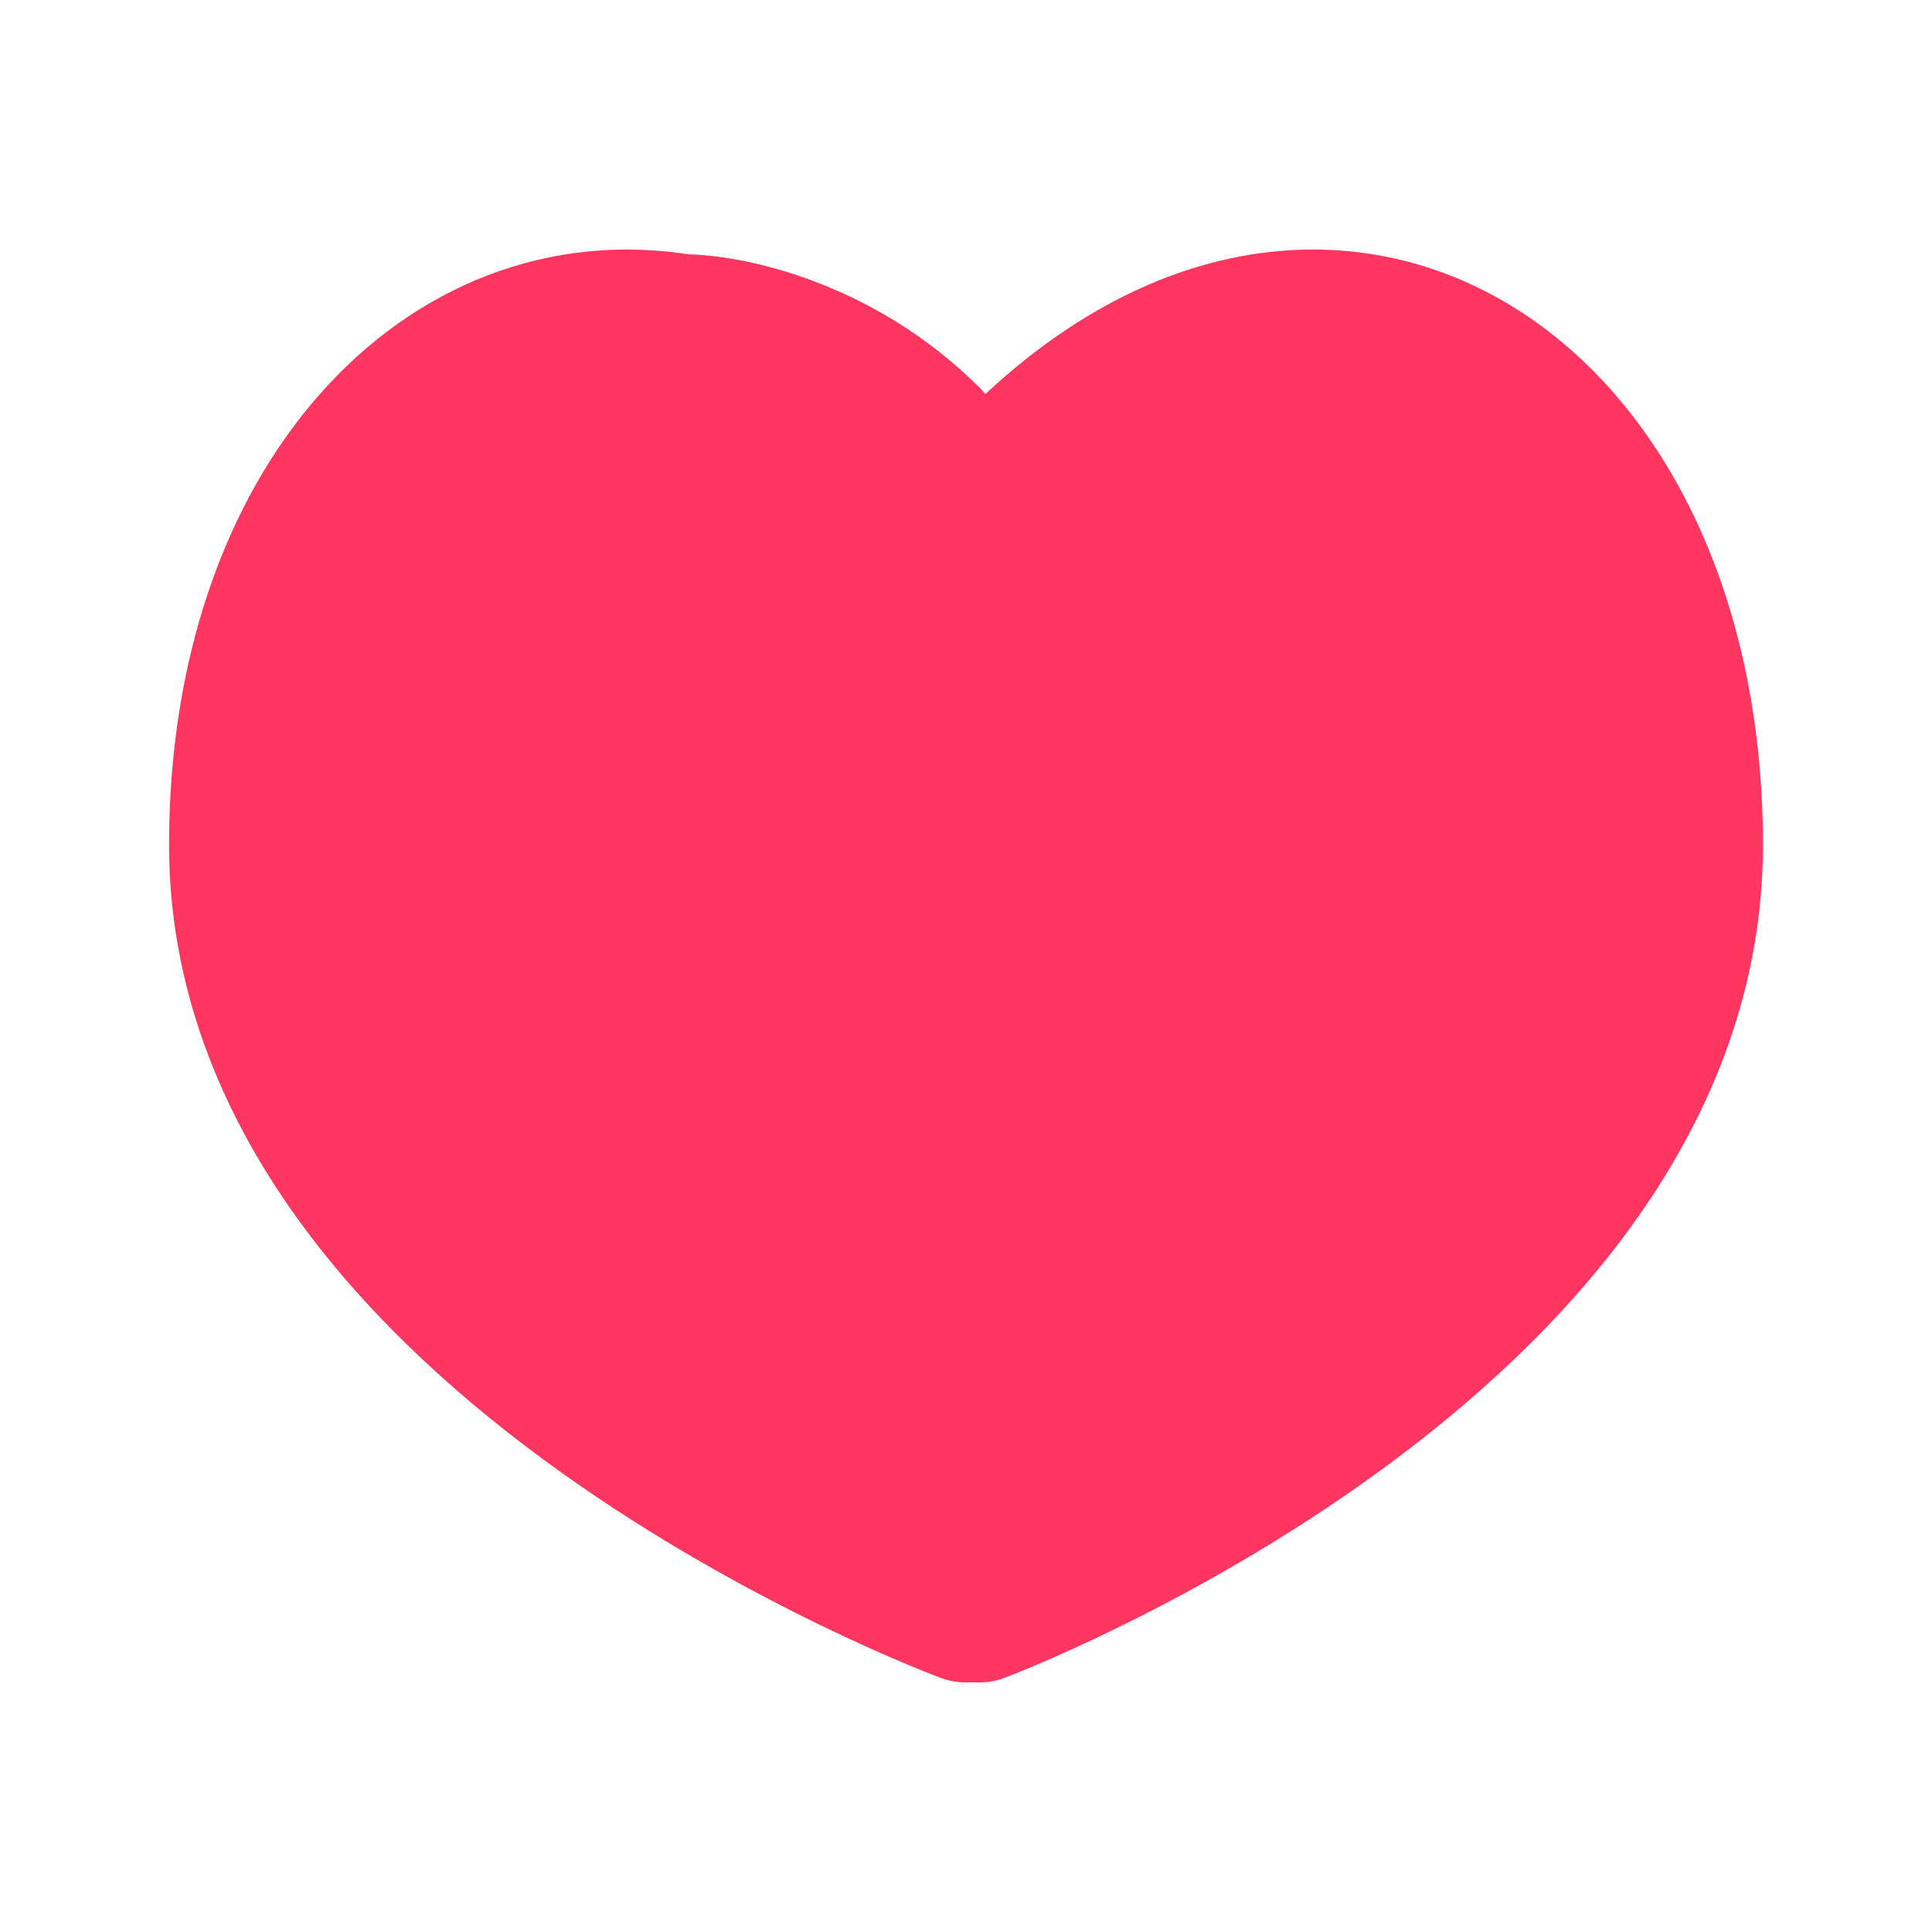
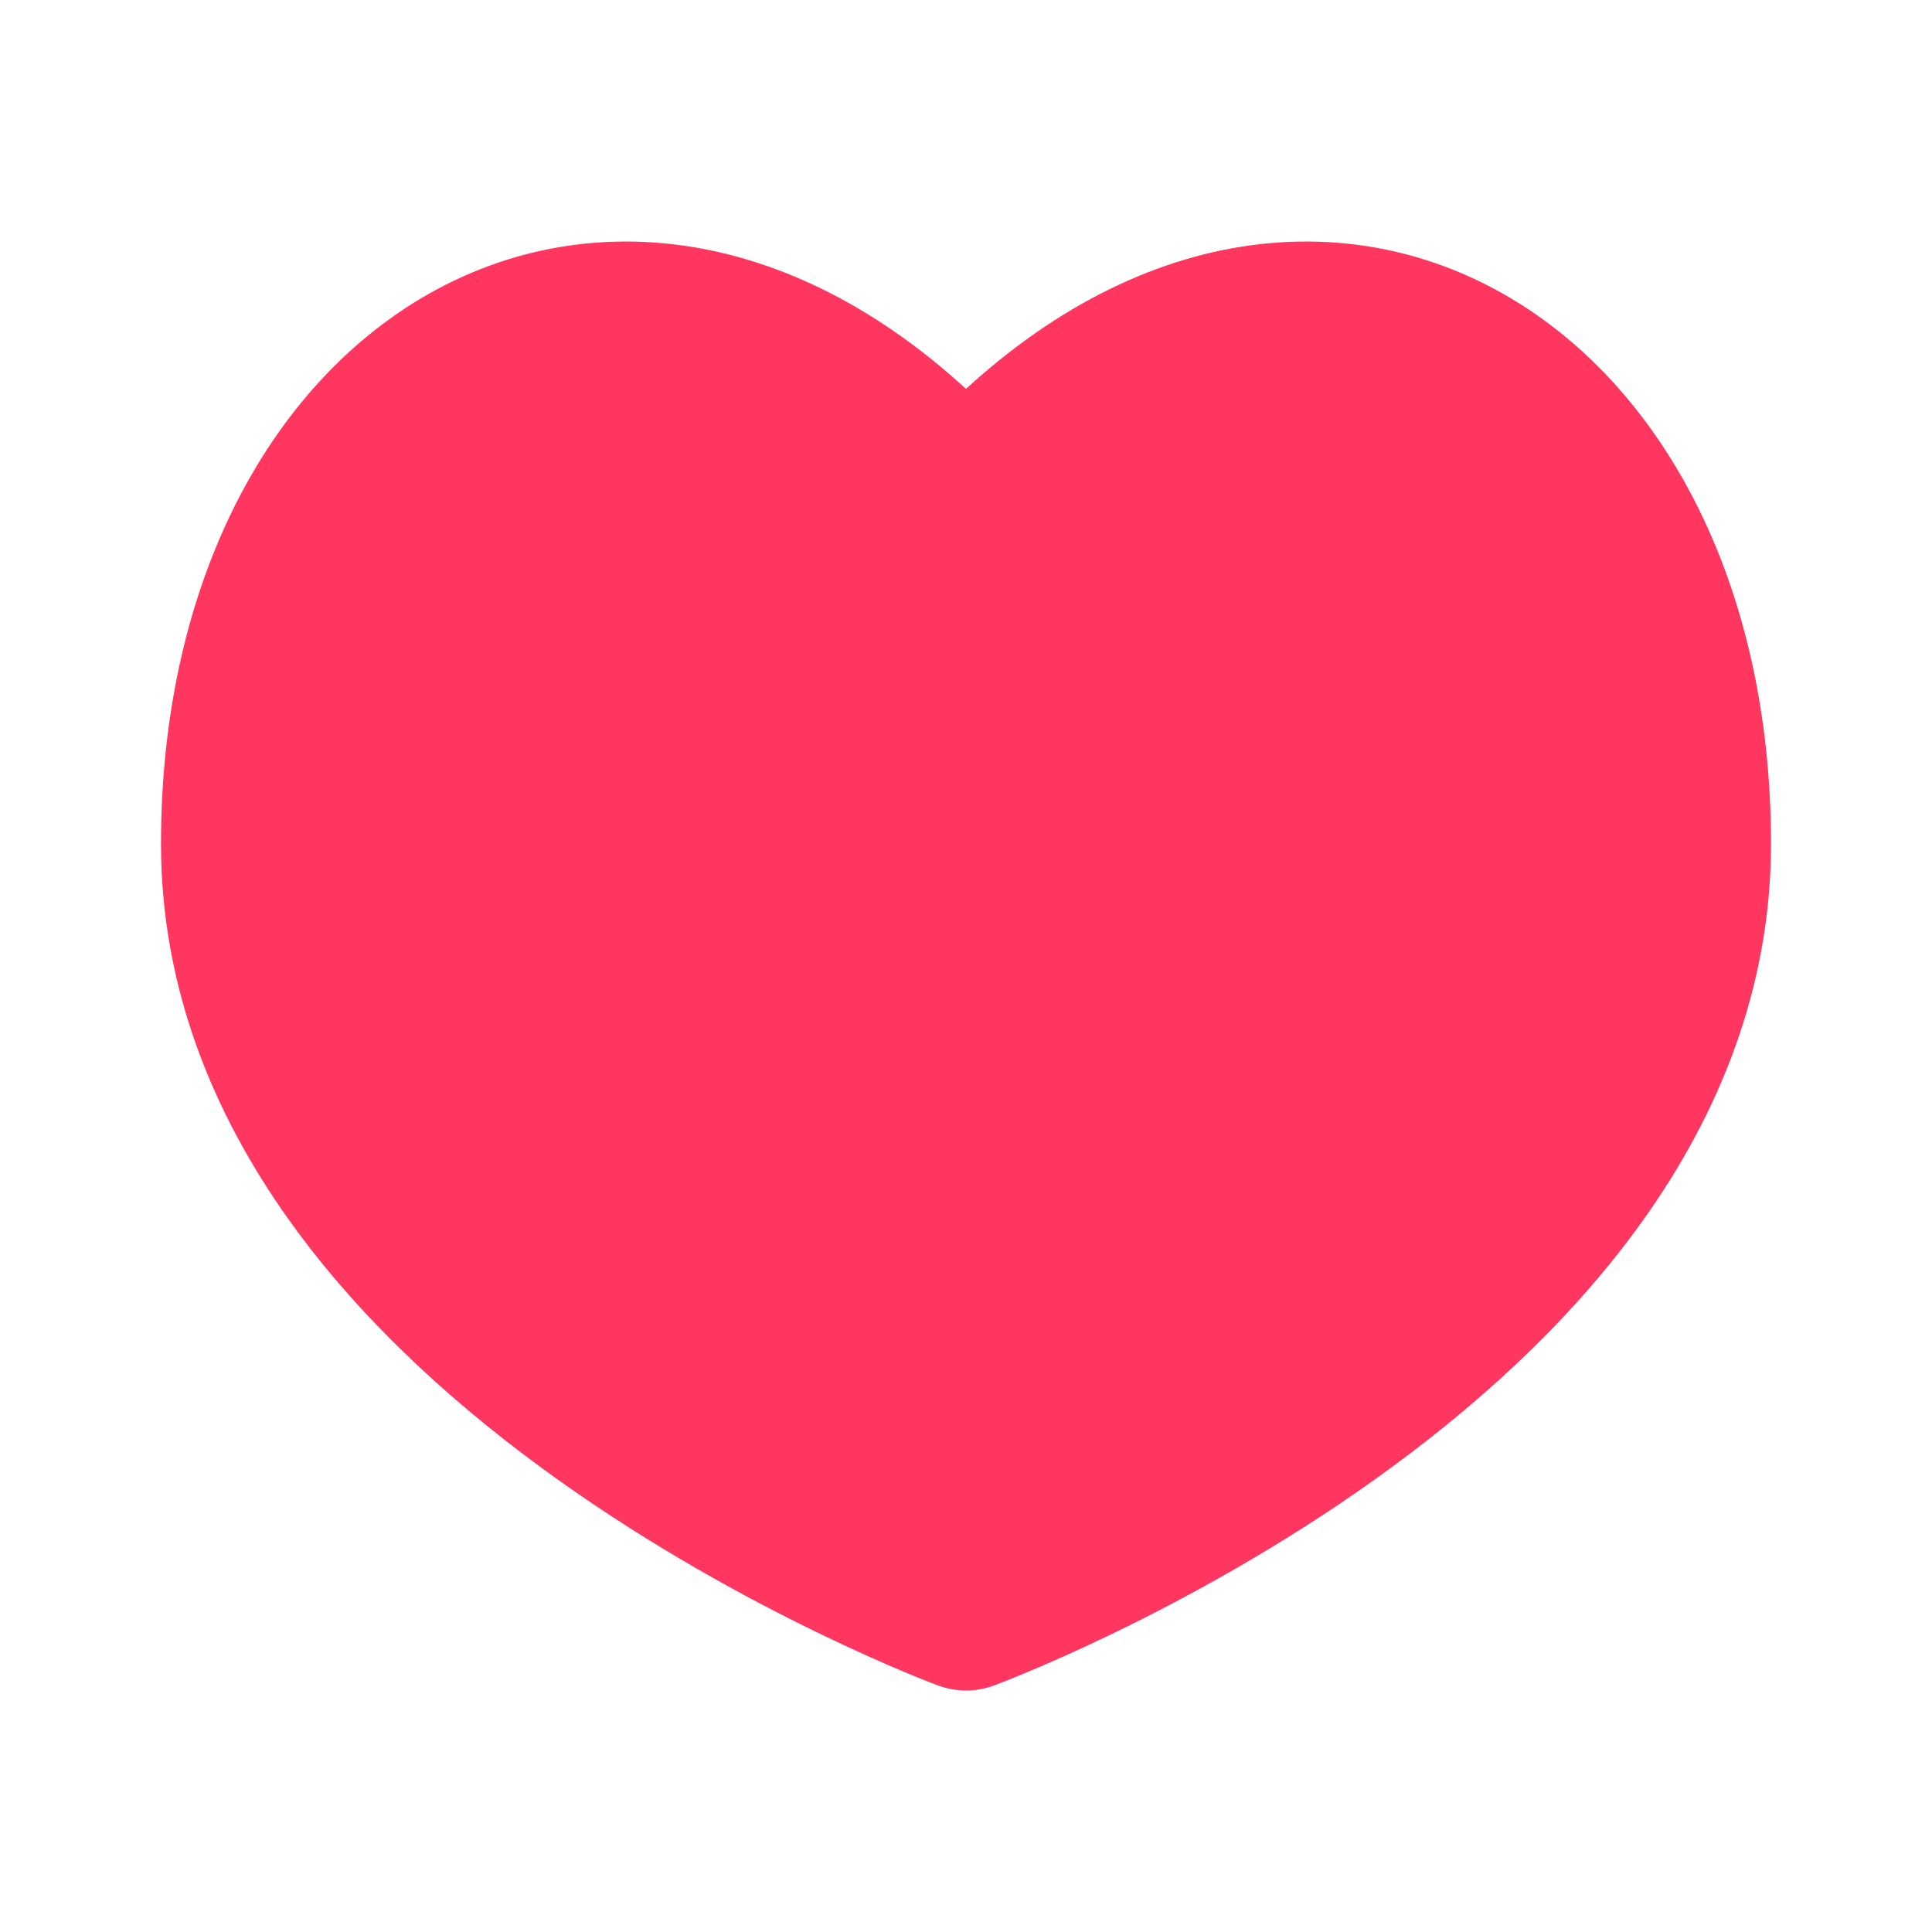
<svg xmlns="http://www.w3.org/2000/svg" width="24" height="24" viewBox="0 0 24 24" fill="none">
-   <path d="M12 20C12 20 3 16.673 3 10.483C3 4.54 7.978 1.687 12 6.26" fill="#FF365F" />
-   <path d="M12 20C12 20 21 16.678 21 10.496C21 4.562 16.022 1.661 12 6.279" fill="#FF365F" />
-   <path d="M12.162 20C12.162 20 21 16.678 21 10.496C21 4.562 16.111 1.661 12.162 6.279C11.732 6.781 11.343 7.317 11 7.884" stroke="#FF365F" stroke-width="1.8" stroke-linecap="round" stroke-linejoin="round" />
-   <path d="M12 20C12 20 3 16.668 3 10.497C3 6.249 5.551 3.565 8.472 4.058C9.025 4.056 10.41 4.331 11.533 5.453" stroke="#FF365F" stroke-width="1.8" stroke-linecap="round" stroke-linejoin="round" />
+   <path d="M12 6.26C7.978 1.687 3 4.54 3 10.483C3 16.663 12 20 12 20C12 20 21 16.673 21 10.483C21 4.54 16.022 1.687 12 6.26Z" fill="#FF365F" stroke="#FF365F" stroke-width="2" stroke-linecap="round" stroke-linejoin="round" />
</svg>
